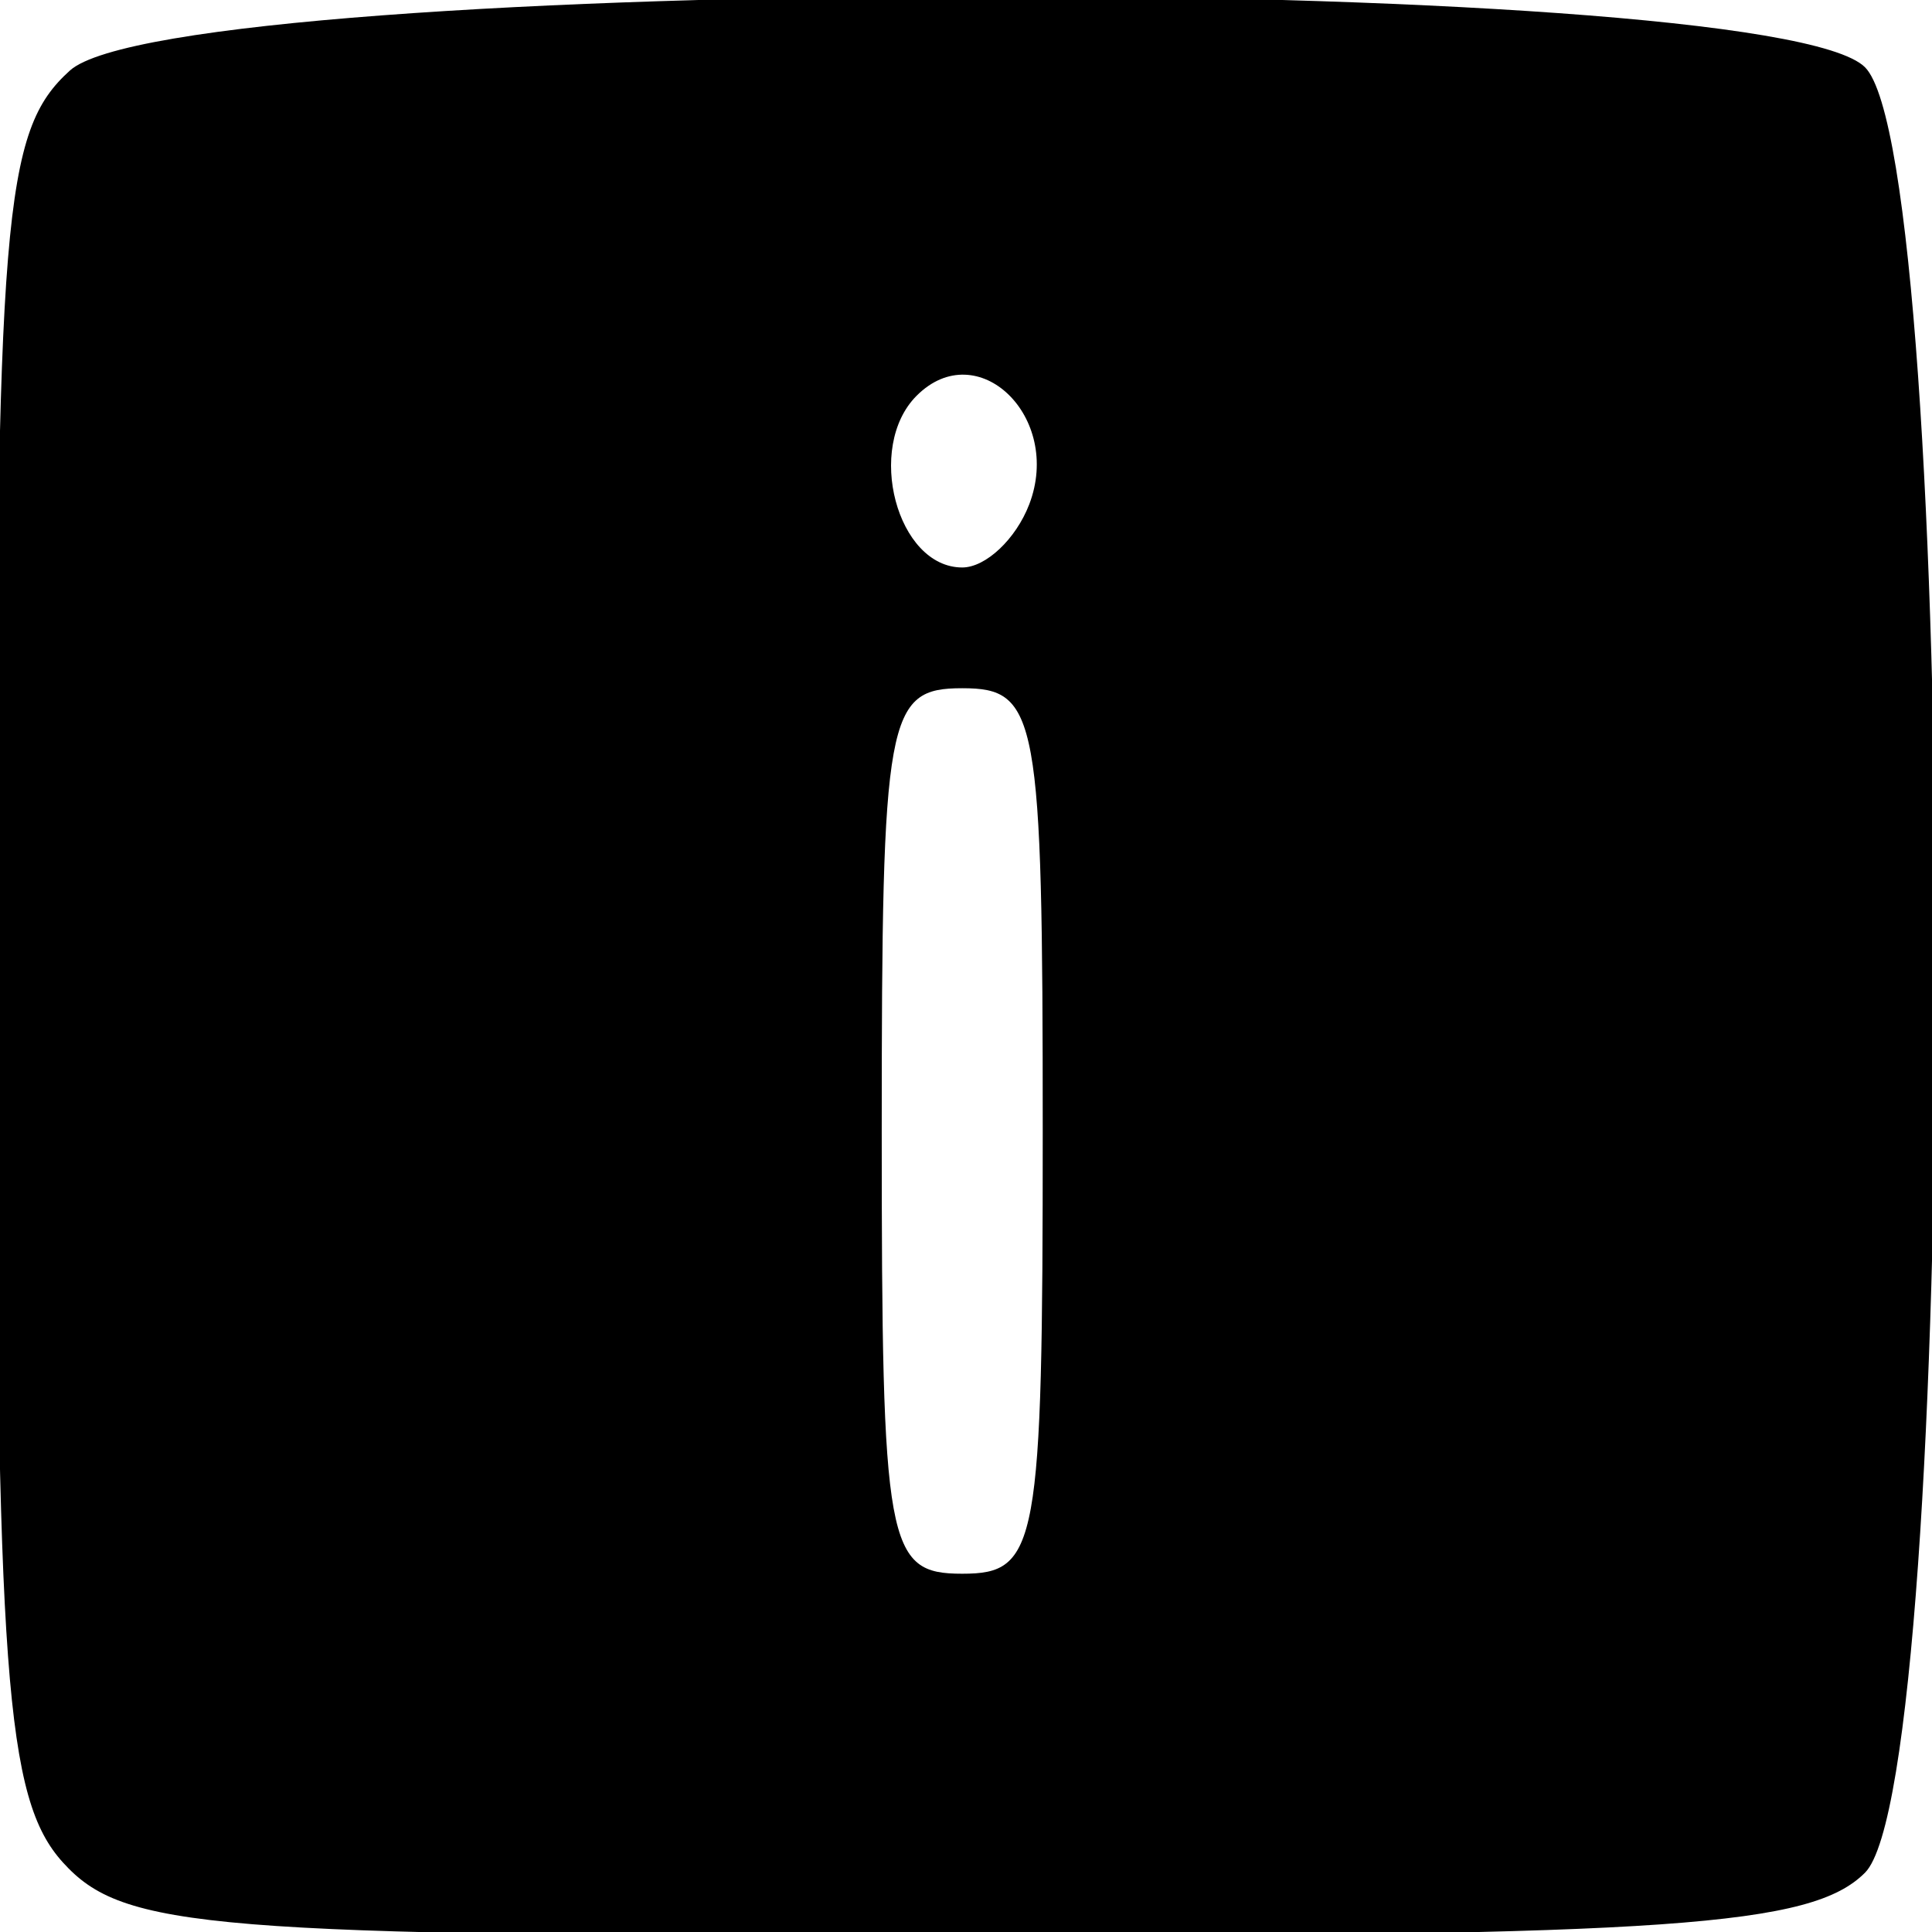
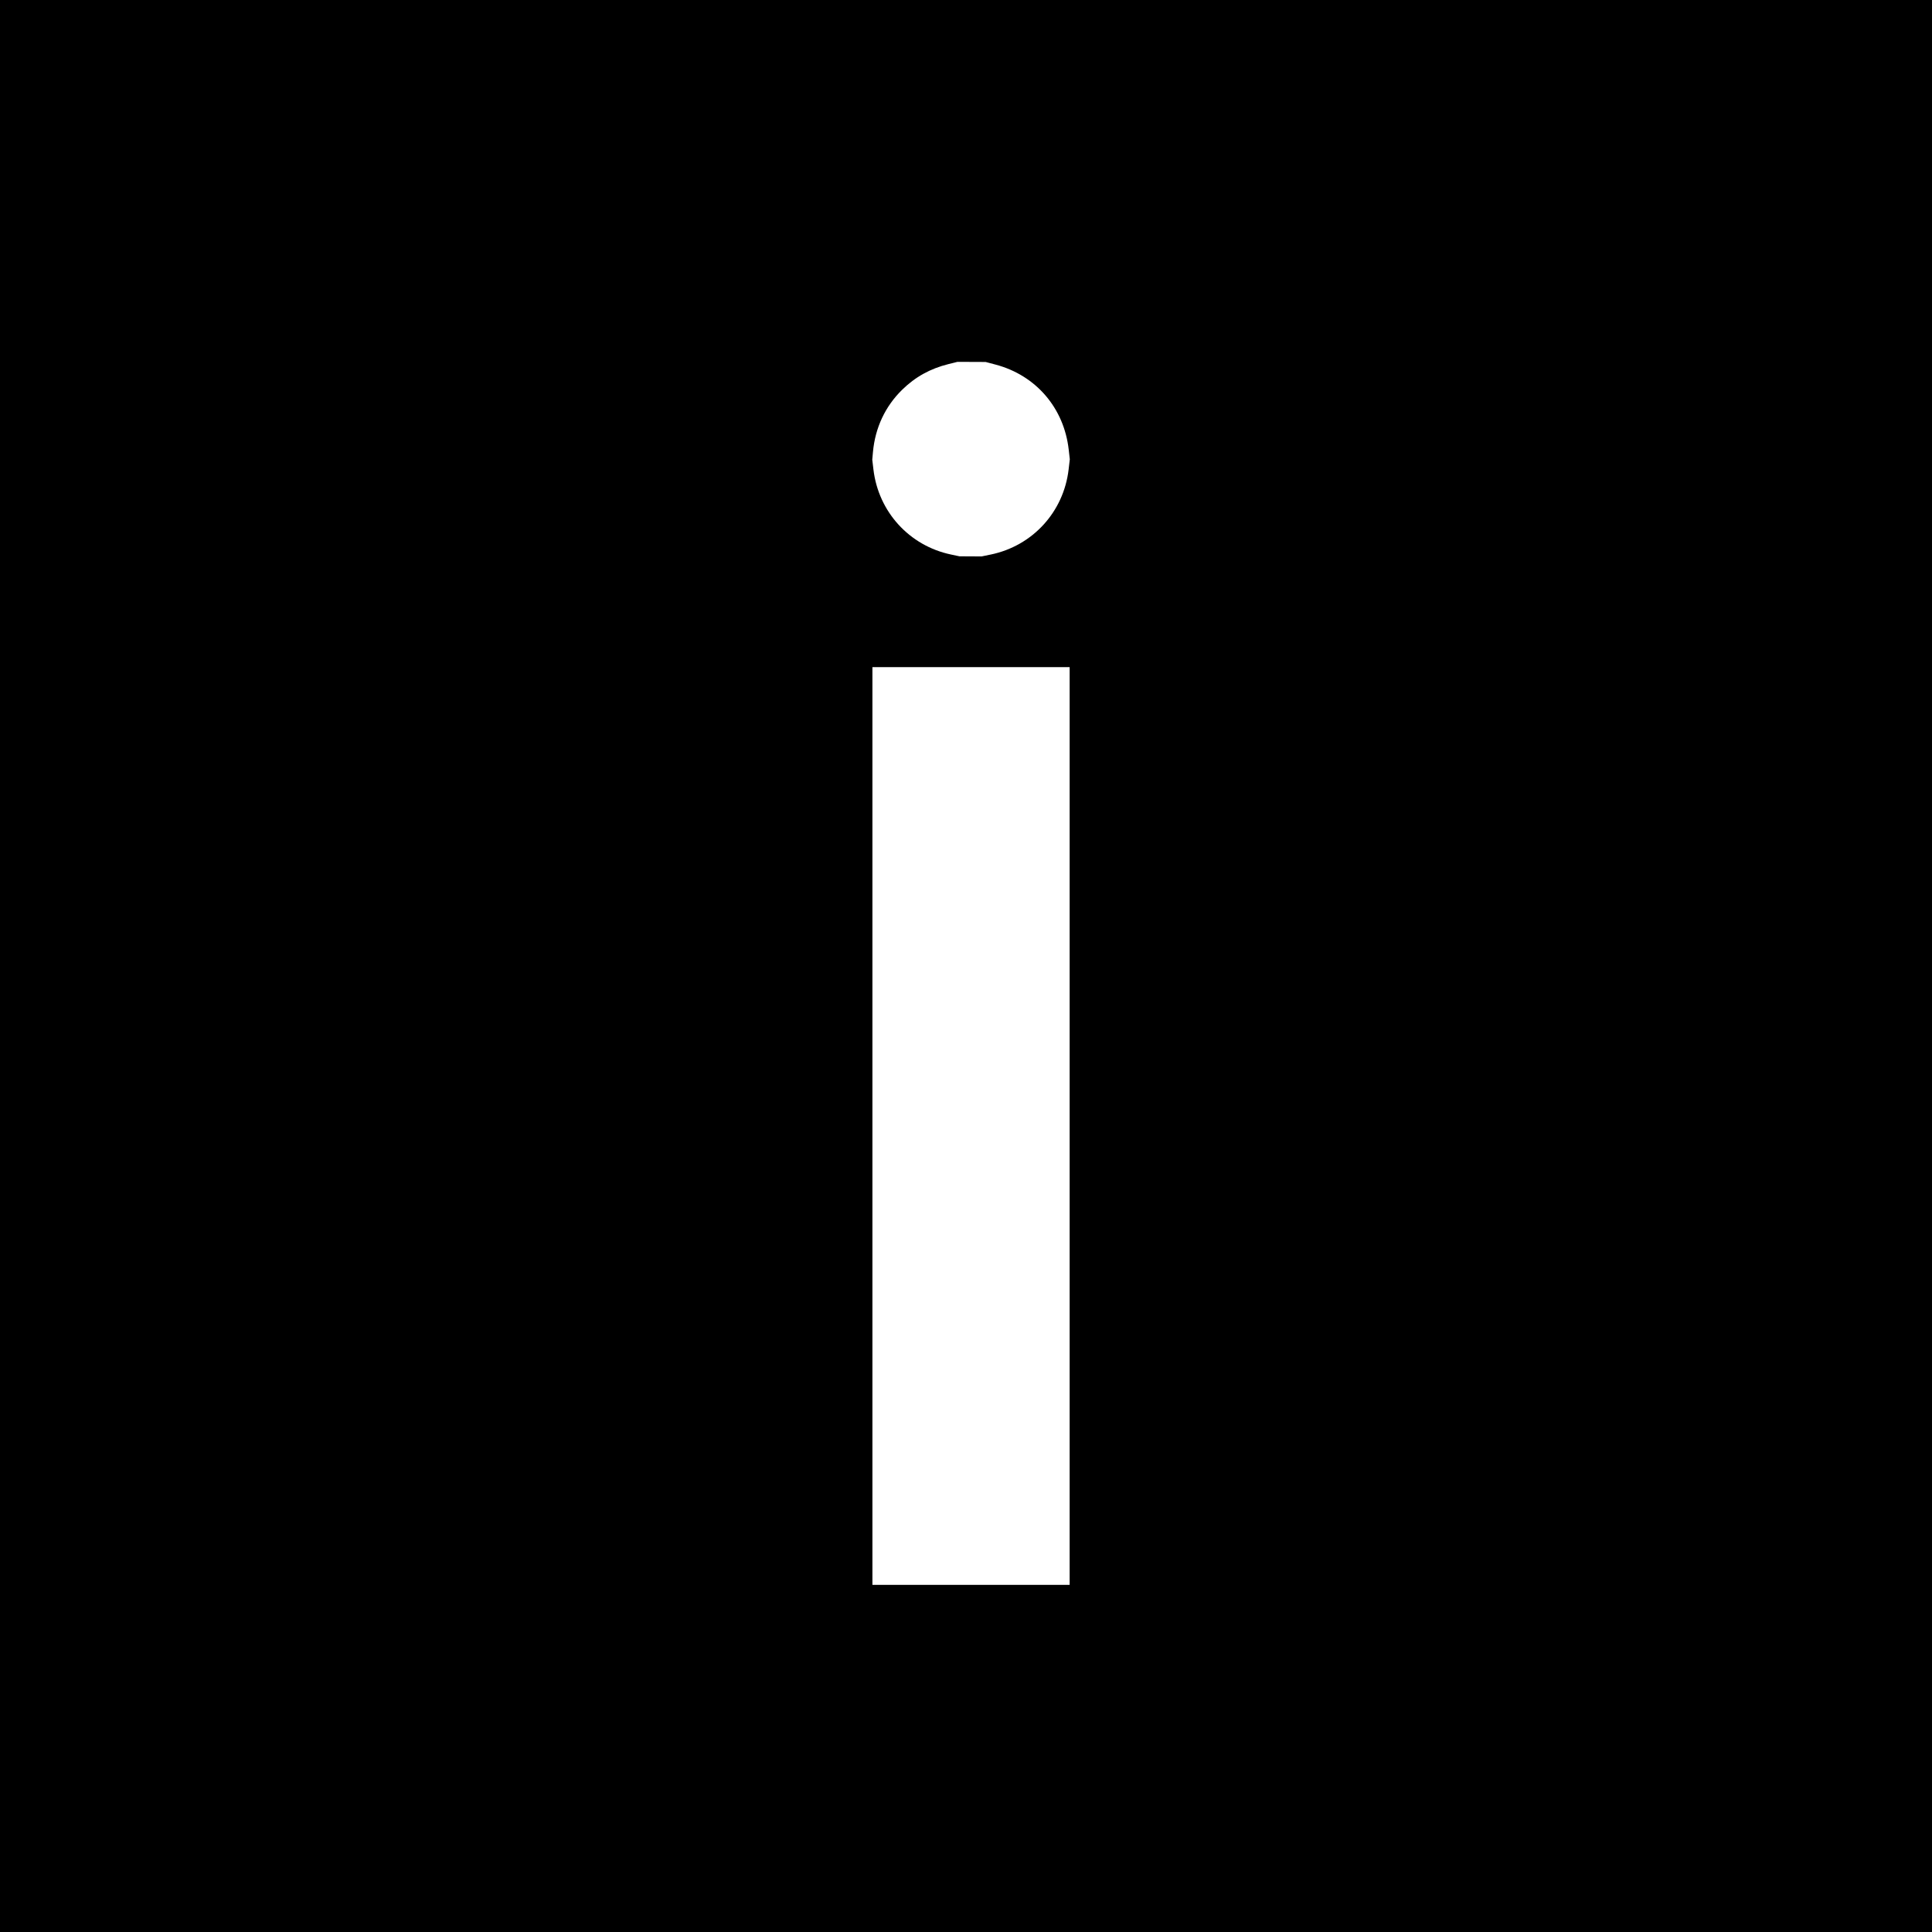
- <svg xmlns="http://www.w3.org/2000/svg" width="1920mm" height="1920mm" viewBox="0 0 1920 1920" version="1.1" id="svg5" xml:space="preserve">
-   <defs id="defs2" />
+ <svg xmlns="http://www.w3.org/2000/svg" width="1920" height="1920" viewBox="0 0 508 508" version="1.1" id="svg7708" xml:space="preserve">
+   <defs id="defs7705" />
  <g id="layer1">
-     <path style="fill:#000000;stroke-width:40" d="M 62.454,1850.802 C 5.383,1787.738 -3.745,1664.492 -3.745,957.001 c 0,-744.234 6.811,-826.815 73.15,-886.85 C 176.299,-26.588 1757.04,-29.55 1853.398,66.808 c 93.797,93.797 93.797,1700.489 0,1794.286 -53.108,53.108 -191.731,62.857 -893.8,62.857 -754.205,0 -837.057,-6.755 -897.143,-73.15 z M 1036.255,1123.951 c 0,-413.333 -4.848,-440 -80,-440 -75.151,0 -80,26.667 -80,440 0,413.333 4.848,440 80,440 75.151,0 80,-26.667 80,-440 z m -13.433,-622.689 c 33.338,-86.878 -51.297,-168.581 -111.878,-108 -51.201,51.201 -19.482,170.689 45.311,170.689 23.381,0 53.336,-28.21 66.567,-62.689 z" id="path1658" />
+     <path style="fill:#000000;stroke-width:0.265" d="M -7.4999999e-6,254 V -4.5e-6 H 254 508 V 254 508 H 254 -7.4999999e-6 Z M 281.252,296.069 v -120.65 h -25.929 -25.929 v 120.65 120.65 h 25.929 25.929 z M 260.488,145.815 c 11.026,-2.276 19.197,-11.207 20.499,-22.406 l 0.307,-2.641 -0.282,-2.506 C 279.777,107.27 272.396,98.68 261.771,95.867 l -2.612,-0.691 -3.704,-0.015 -3.704,-0.015 -2.322,0.577 c -4.84,1.204 -8.764,3.377 -12.228,6.772 -4.448,4.359 -7.086,9.986 -7.664,16.345 l -0.184,2.028 0.31,2.602 c 1.328,11.127 9.442,20.023 20.368,22.331 l 2.249,0.475 2.91,0.015 2.91,0.015 2.387,-0.493 z" id="path8335" />
  </g>
</svg>
